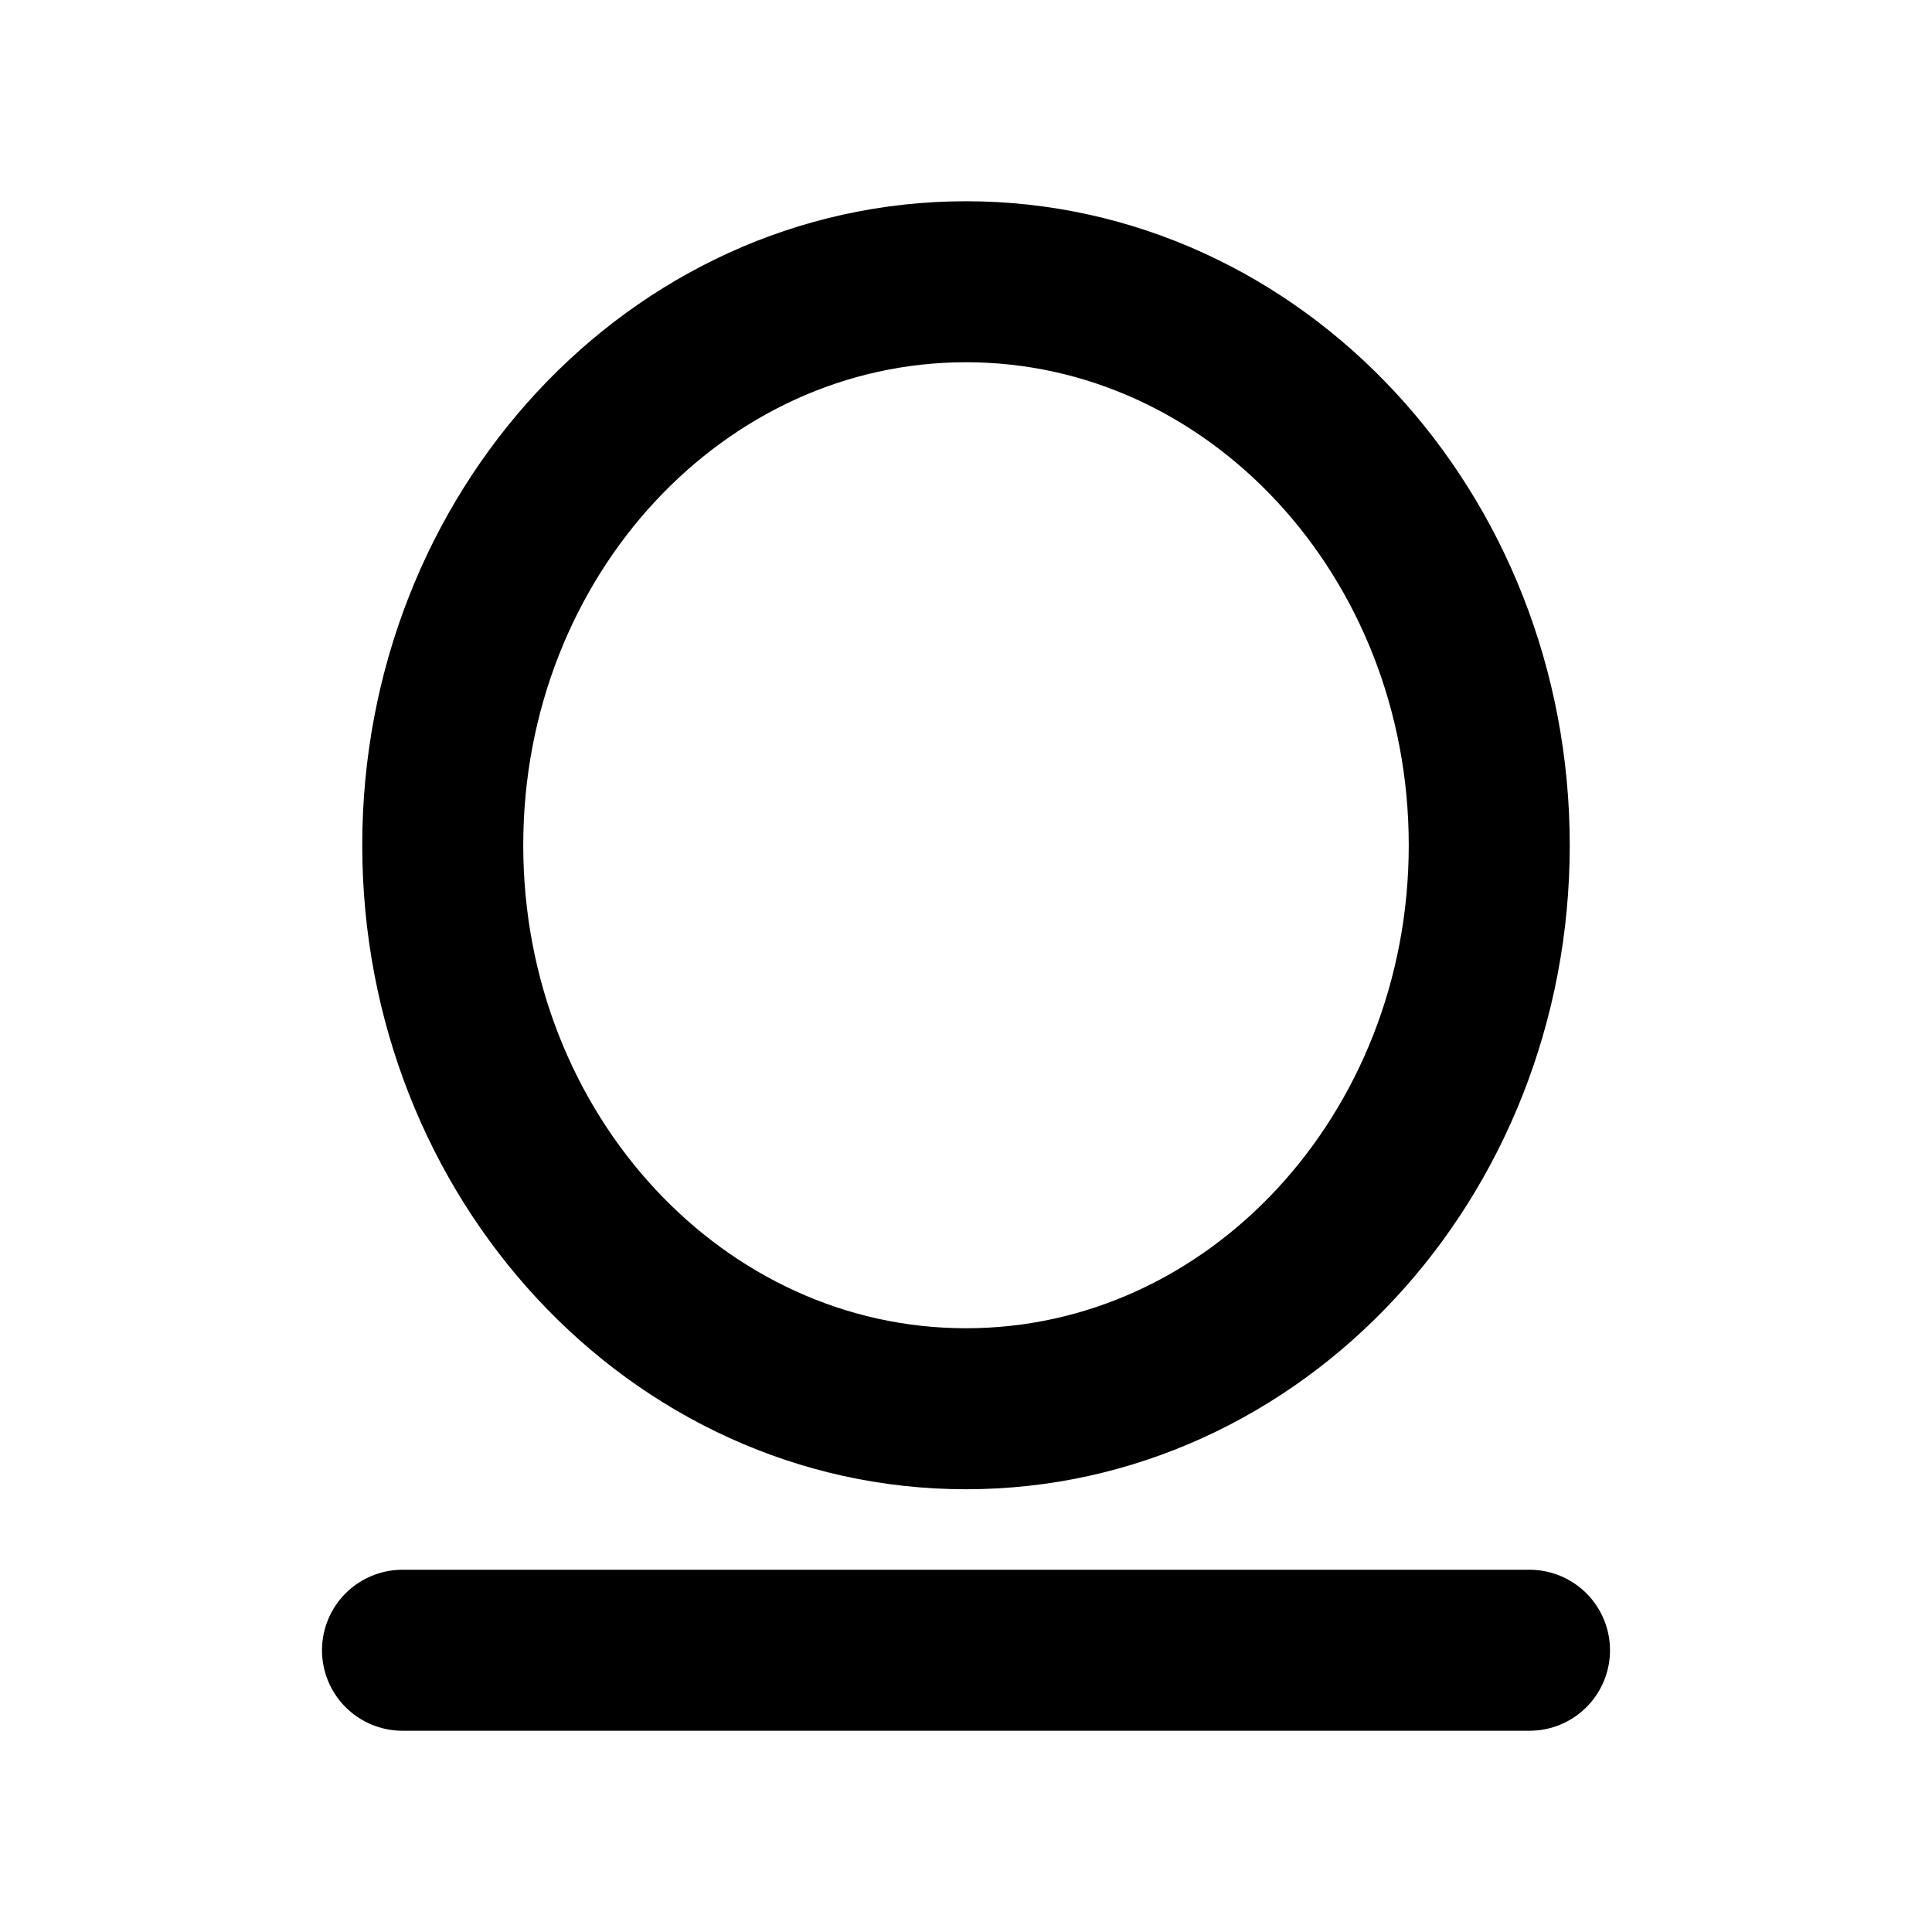
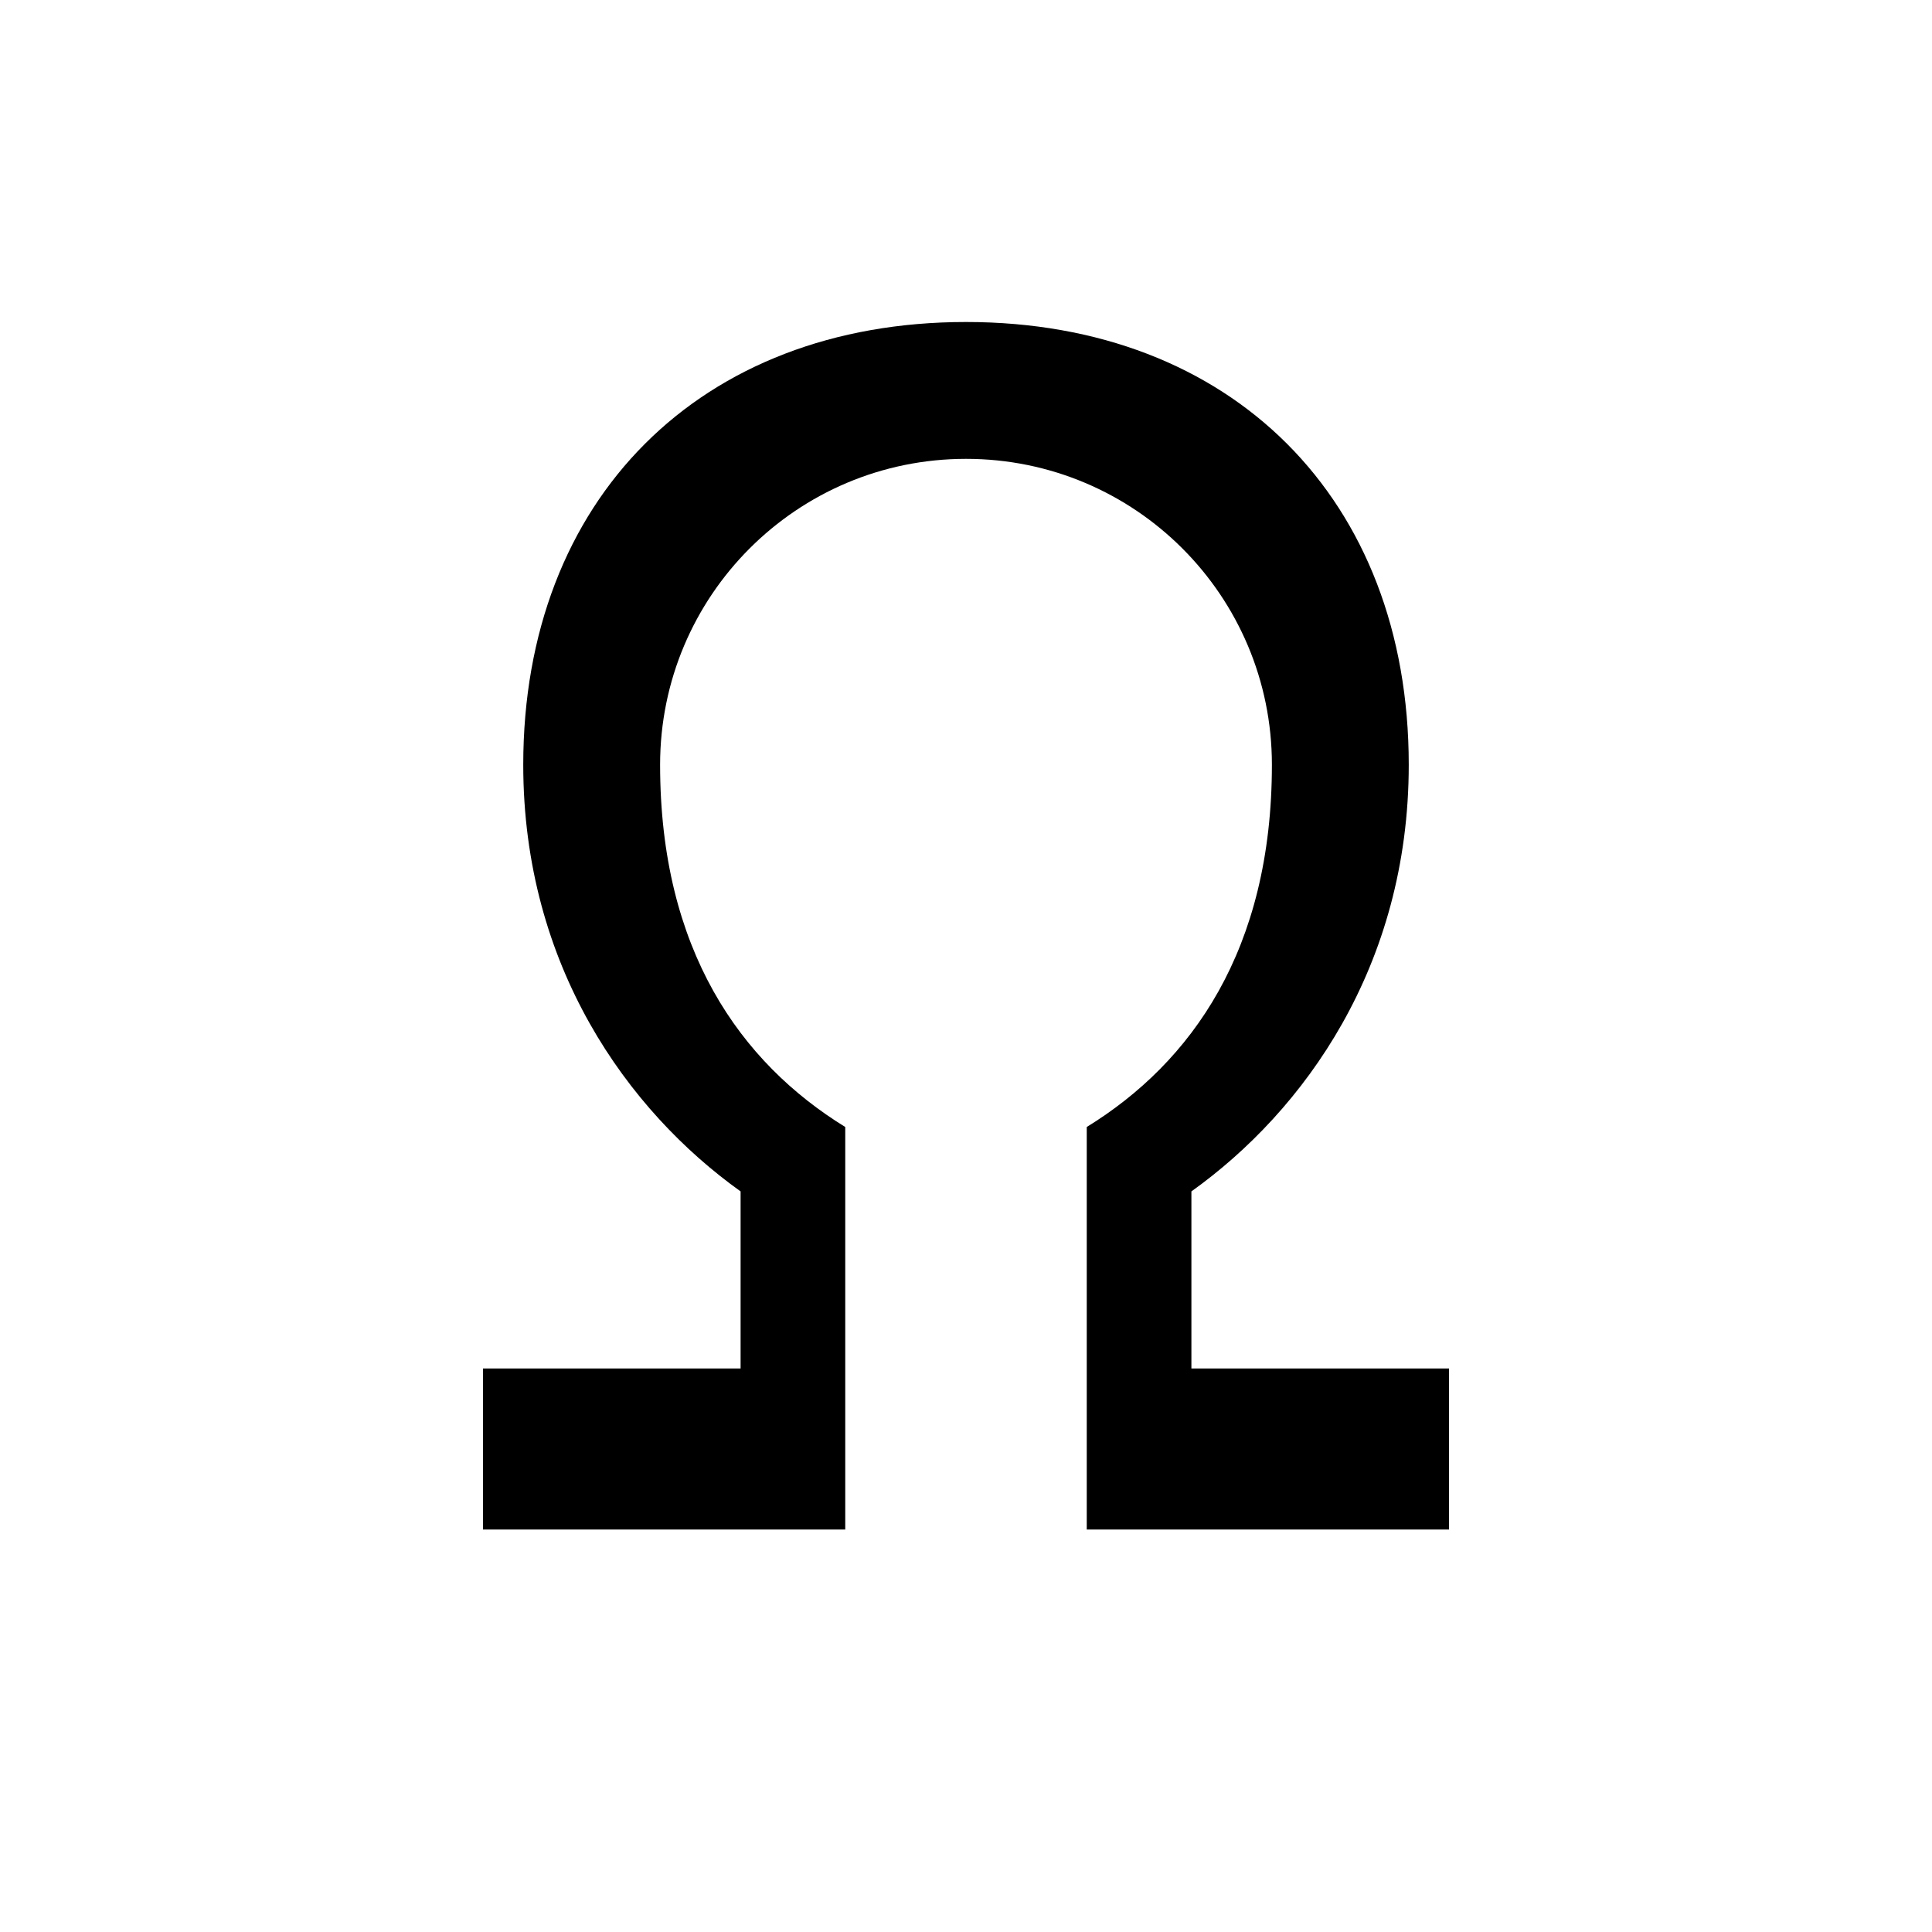
- <svg xmlns="http://www.w3.org/2000/svg" viewBox="0 0 24 24" fill="none">
-   <ellipse cx="12" cy="10.5" rx="6.5" ry="7" stroke="currentColor" stroke-width="2" fill="none" />
-   <path stroke="currentColor" stroke-width="2" stroke-linecap="round" d="M5 20.5h14" />
+ <svg xmlns="http://www.w3.org/2000/svg" width="24" height="24" viewBox="0 0 24 24" fill="none">
+   <path d="M12 4            C8.7 4 6.5 6.2 6.5 9.5            C6.5 12 7.8 13.8 9.2 14.8            L9.2 17            L6 17            L6 19            L10.5 19            L10.5 14            C9.2 13.2 8.2 11.8 8.2 9.5            C8.2 7.4 9.9 5.7 12 5.7            C14.1 5.7 15.8 7.4 15.8 9.5            C15.8 11.8 14.8 13.2 13.5 14            L13.5 19            L18 19            L18 17            L14.8 17            L14.8 14.8            C16.2 13.8 17.5 12 17.5 9.5            C17.5 6.2 15.3 4 12 4 Z" fill="currentColor" />
</svg>
